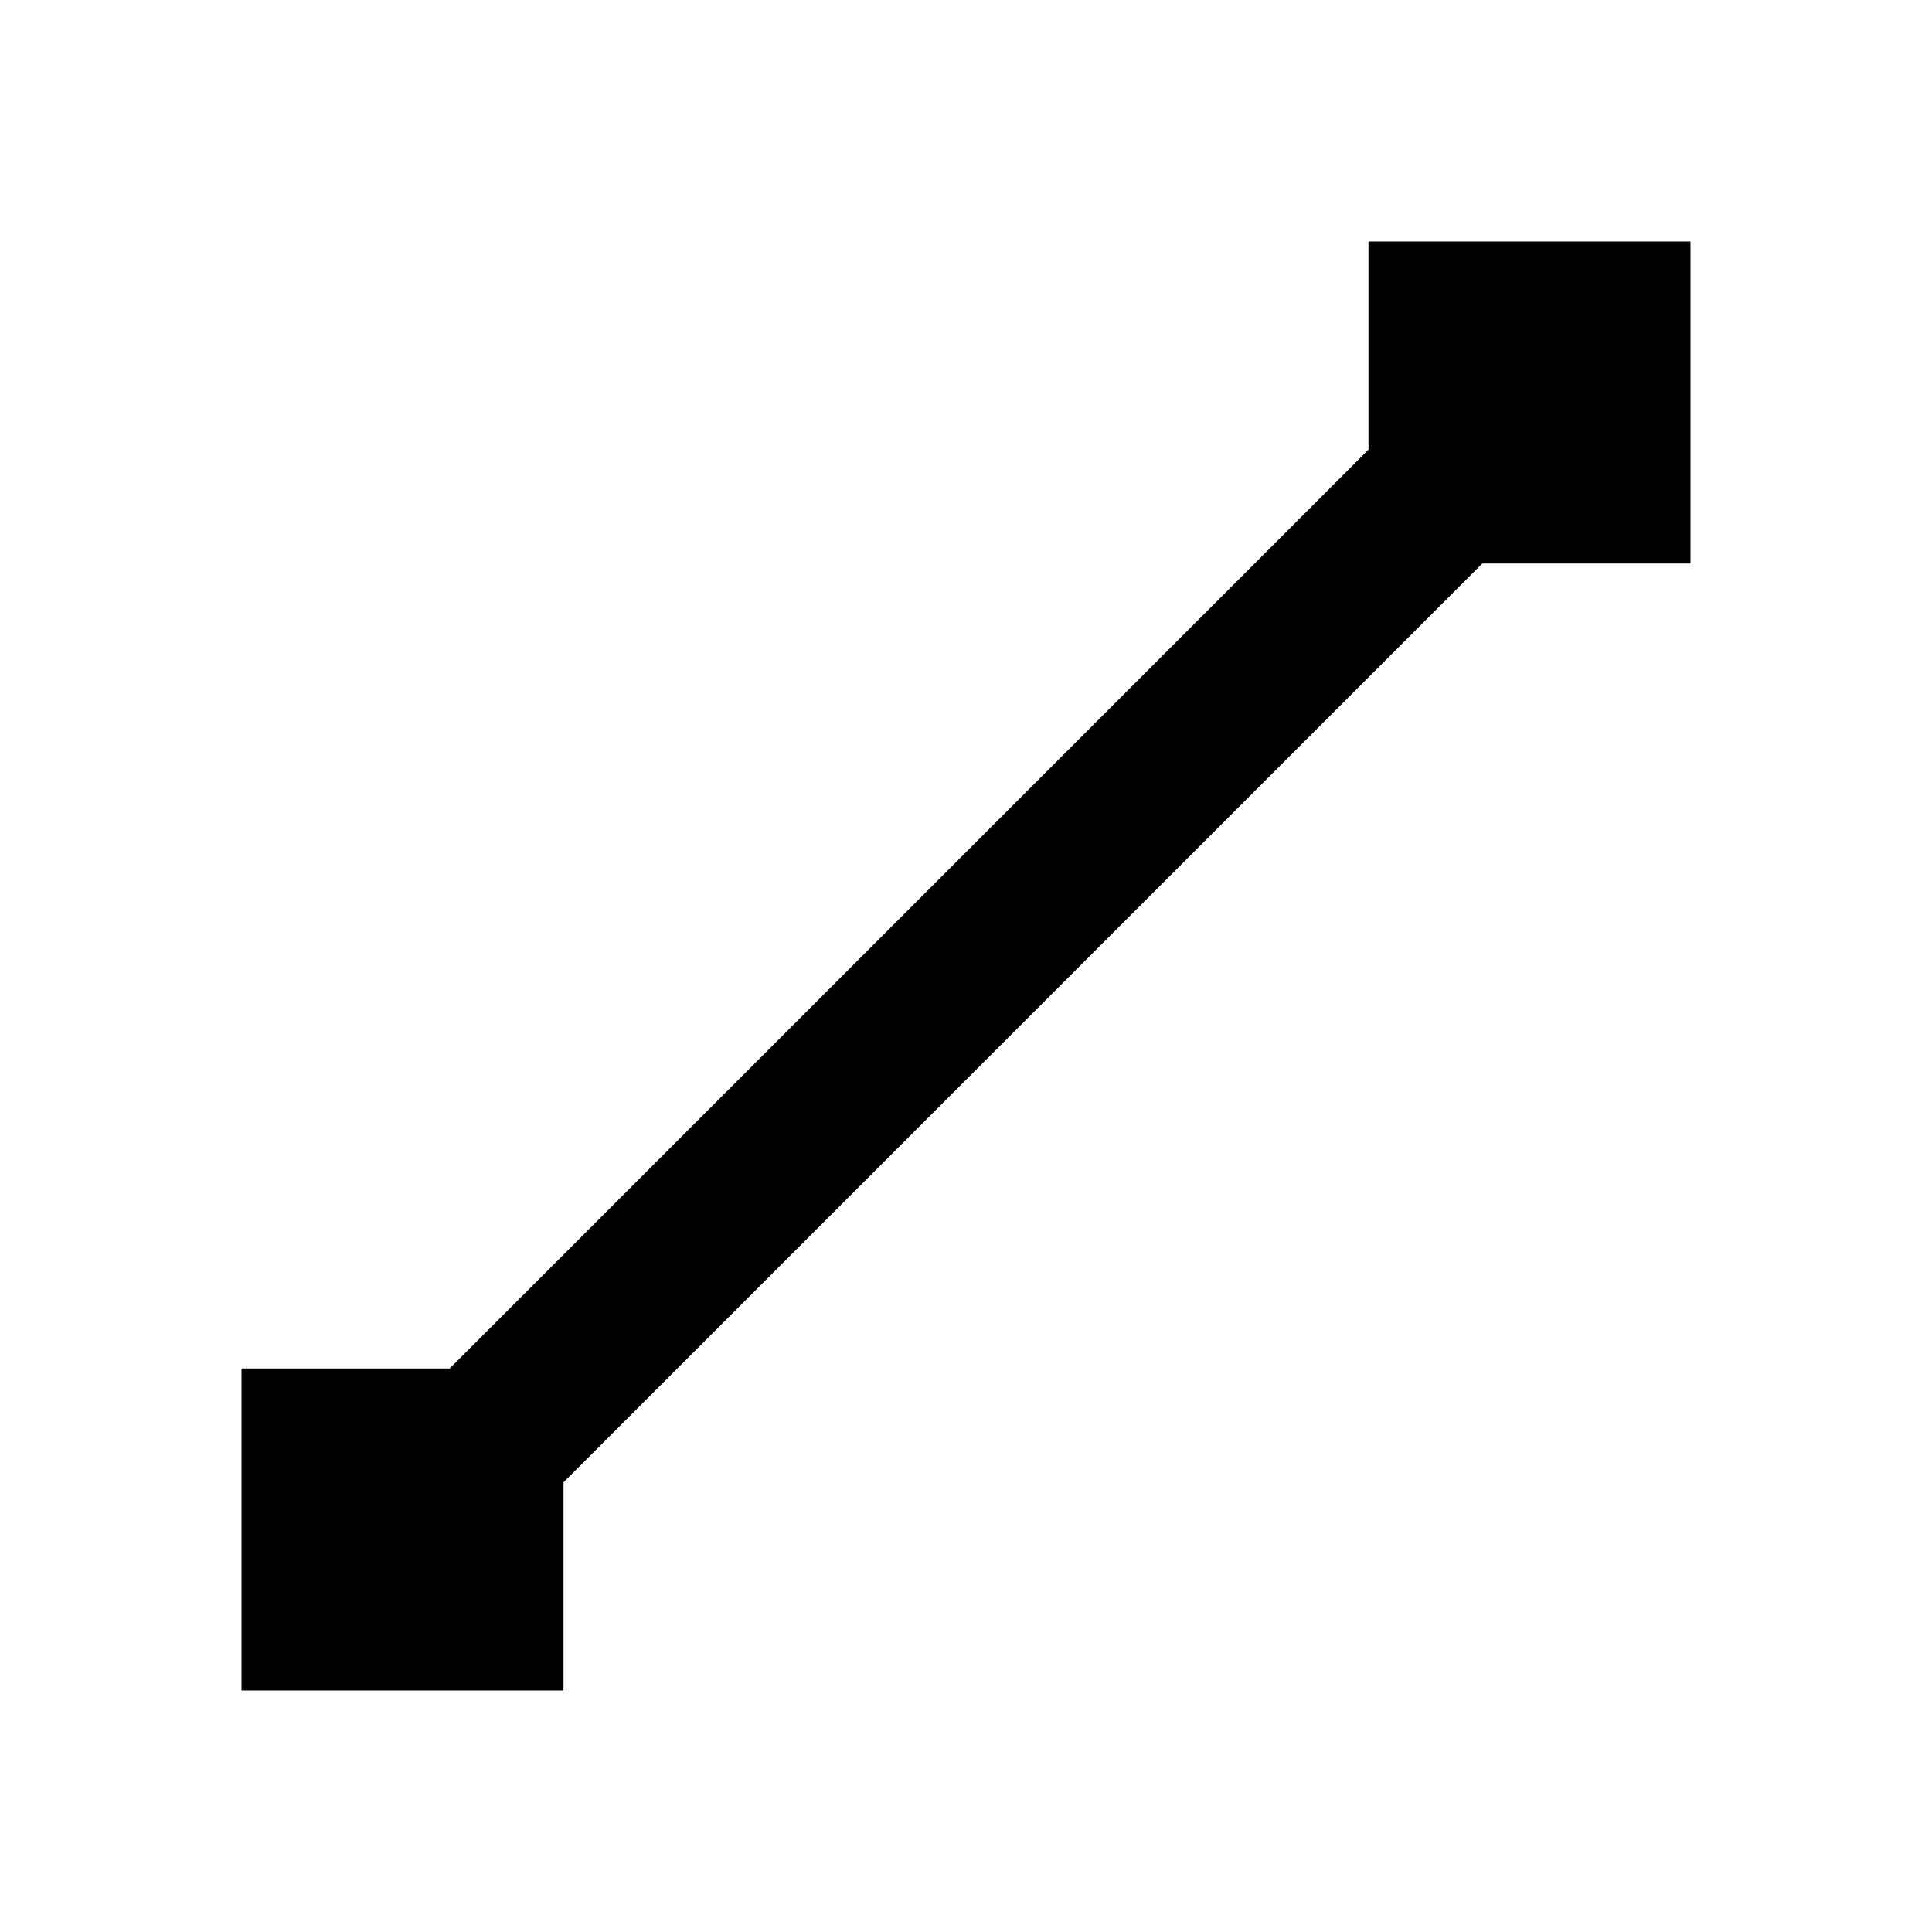
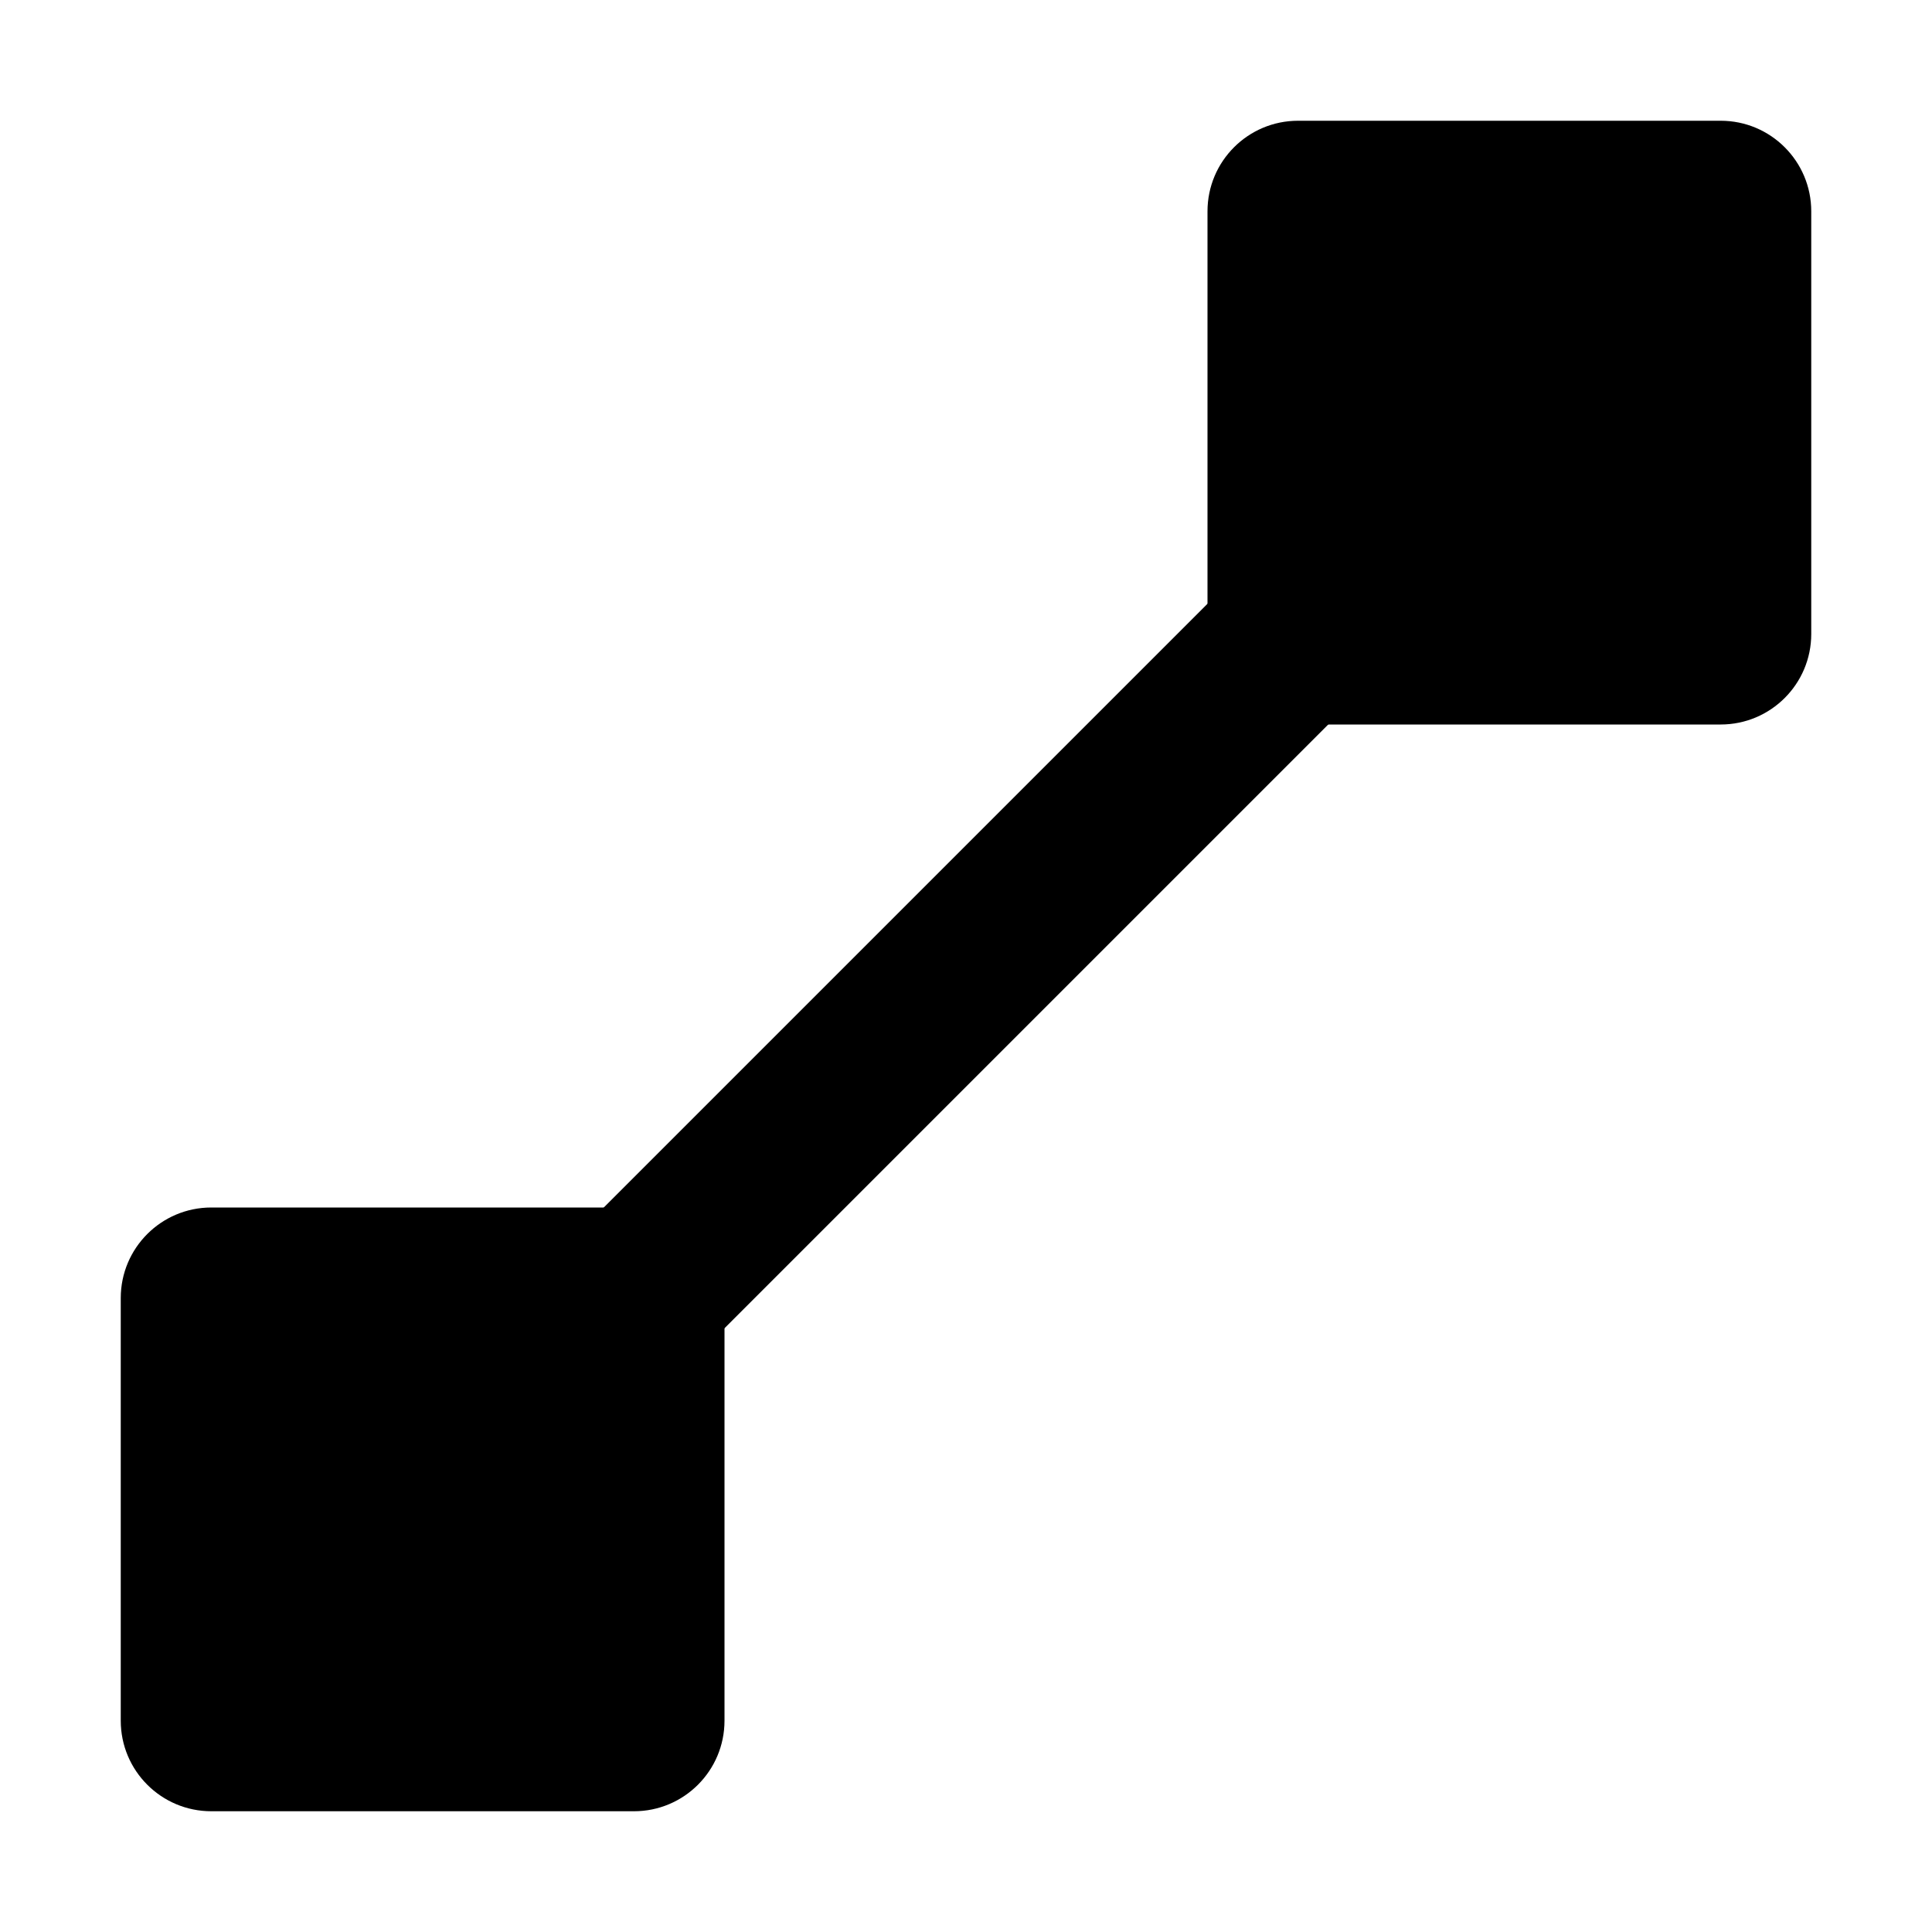
- <svg xmlns="http://www.w3.org/2000/svg" viewBox="0 0 24 24" width="24" height="24">
-   <line x1="5" y1="19" x2="19" y2="5" stroke="currentColor" stroke-width="2" stroke-linecap="round" />
-   <rect x="3" y="17" width="4" height="4" fill="currentColor" />
-   <rect x="17" y="3" width="4" height="4" fill="currentColor" />
+ <svg xmlns="http://www.w3.org/2000/svg" width="16" height="16" viewBox="0 0 16 16">
+   <path fill="currentColor" d="M 3.8 13.2 L 2.8 12.2 L 12.2 2.8 L 13.2 3.8 Z" />
+   <rect x="1" y="10" width="5" height="5" rx="0.75" fill="currentColor" />
+   <rect x="10" y="1" width="5" height="5" rx="0.75" fill="currentColor" />
</svg>
